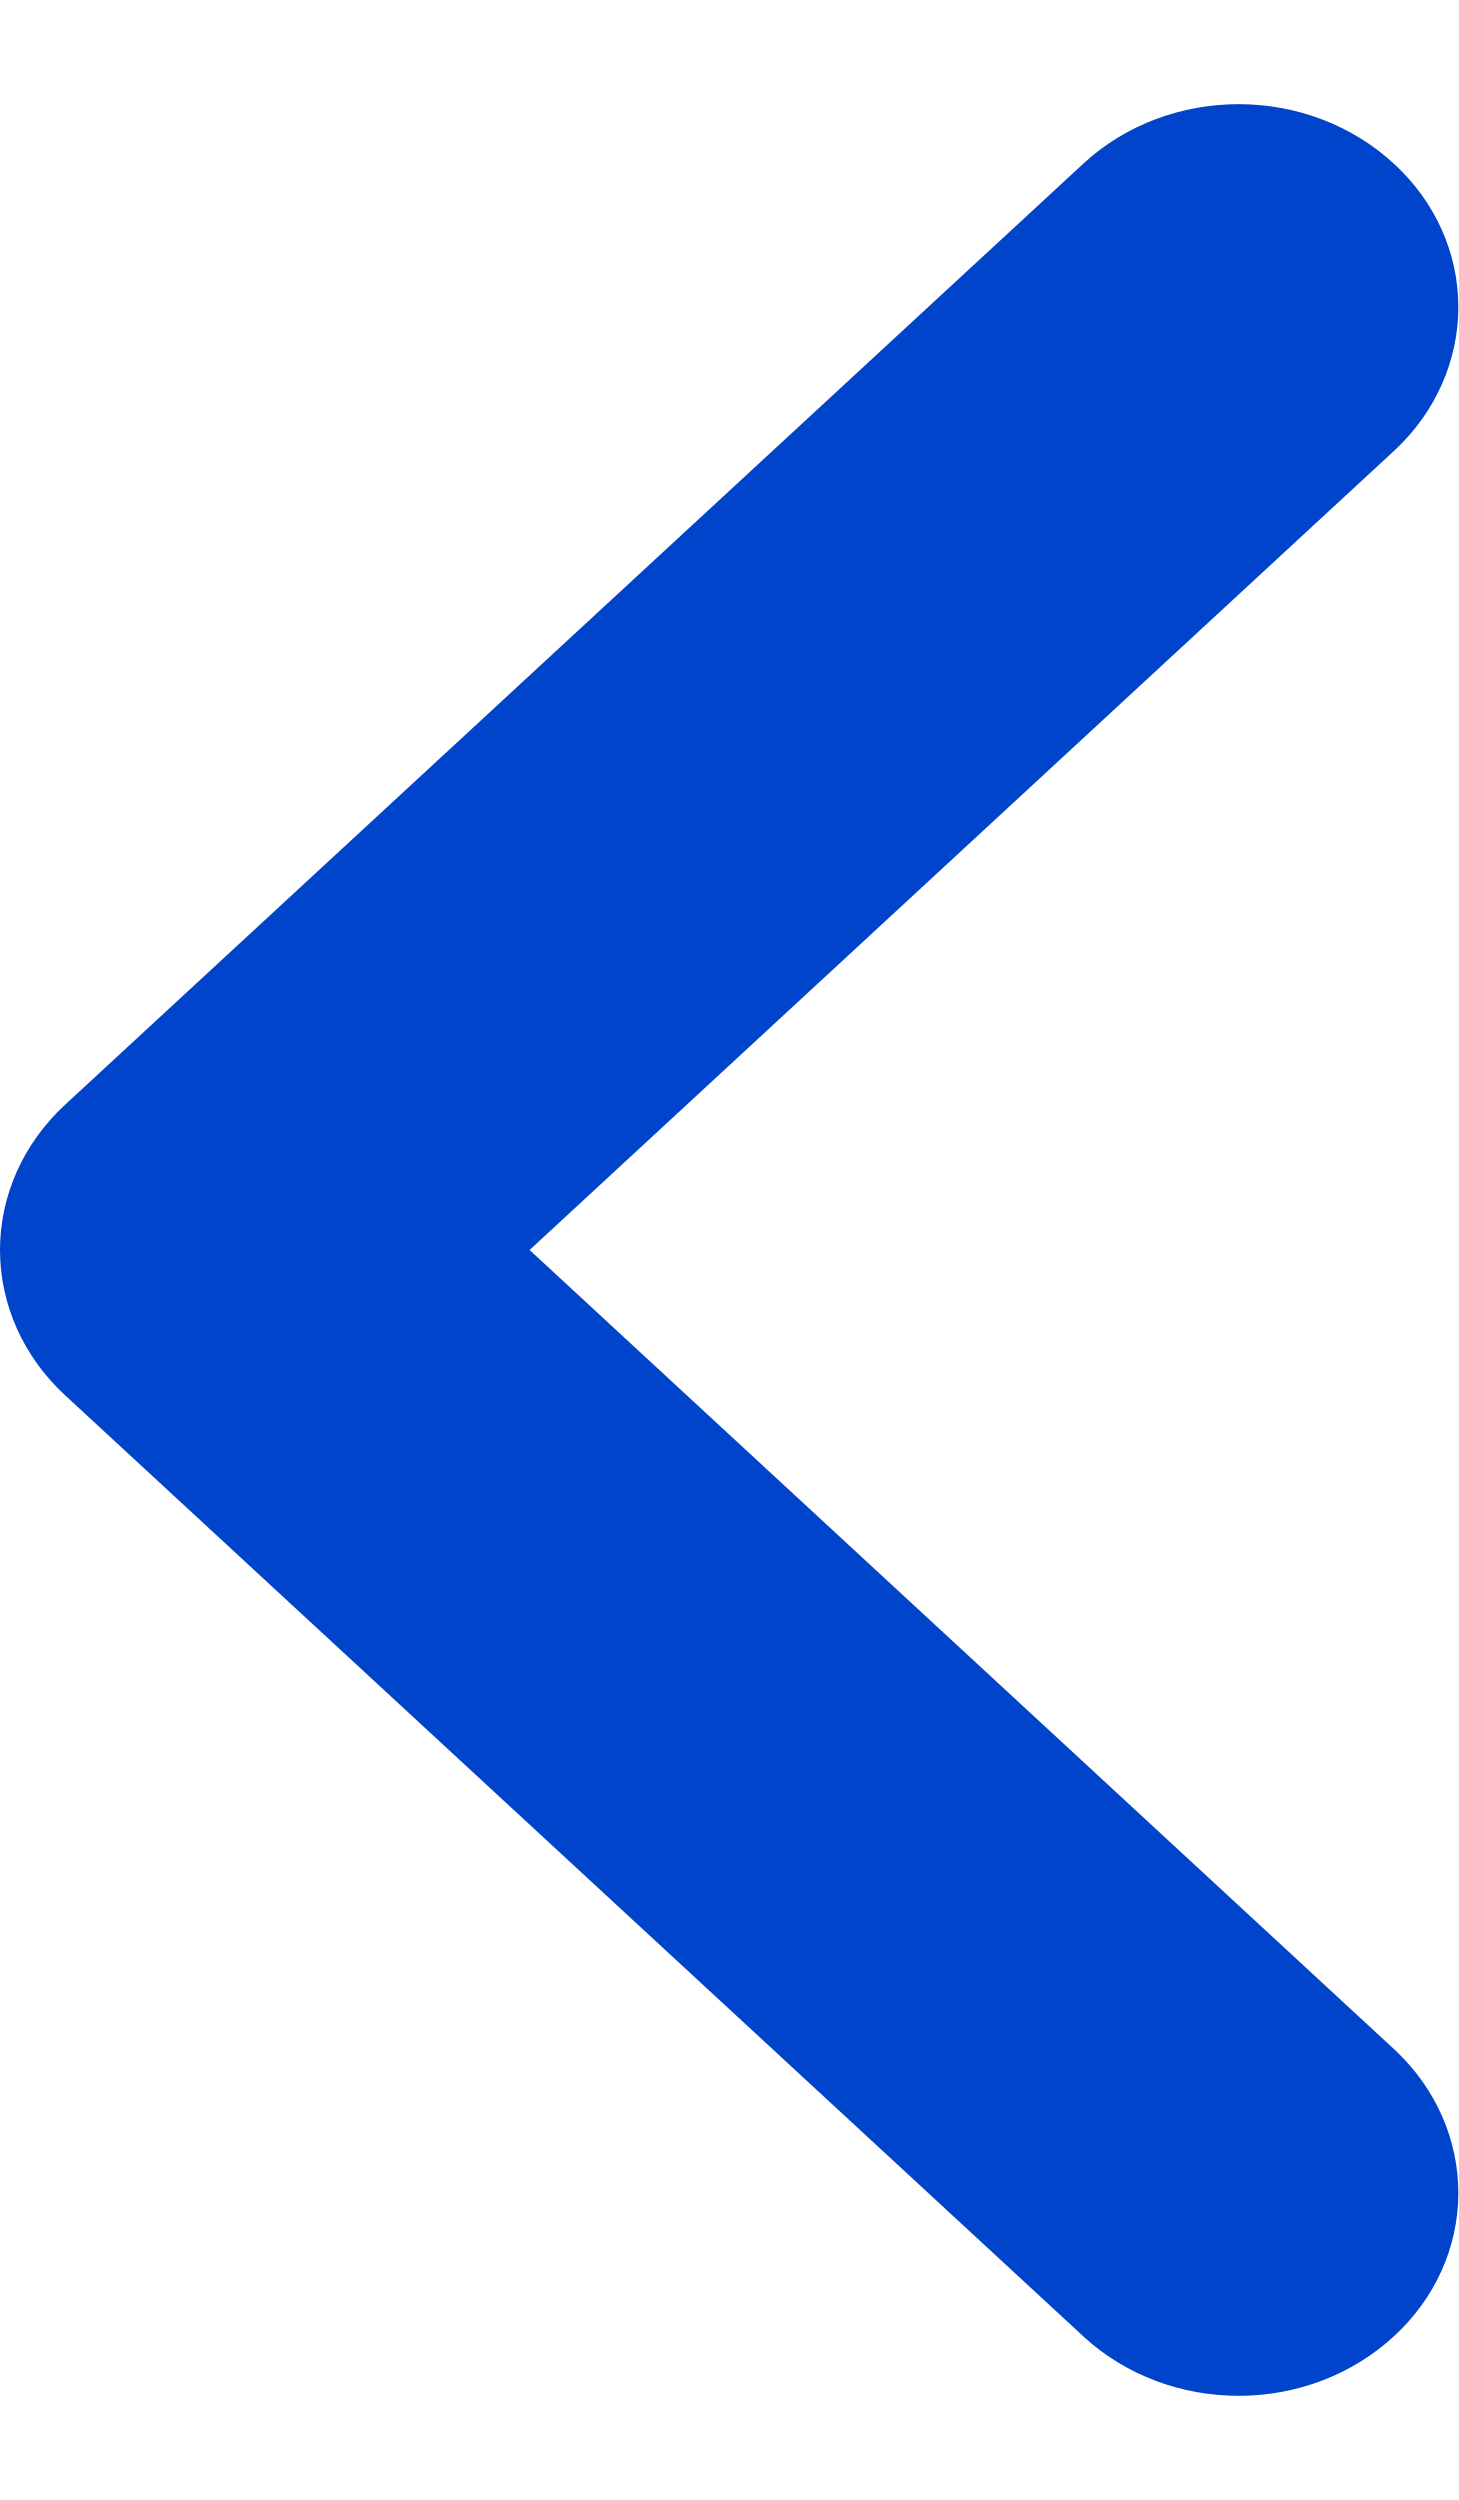
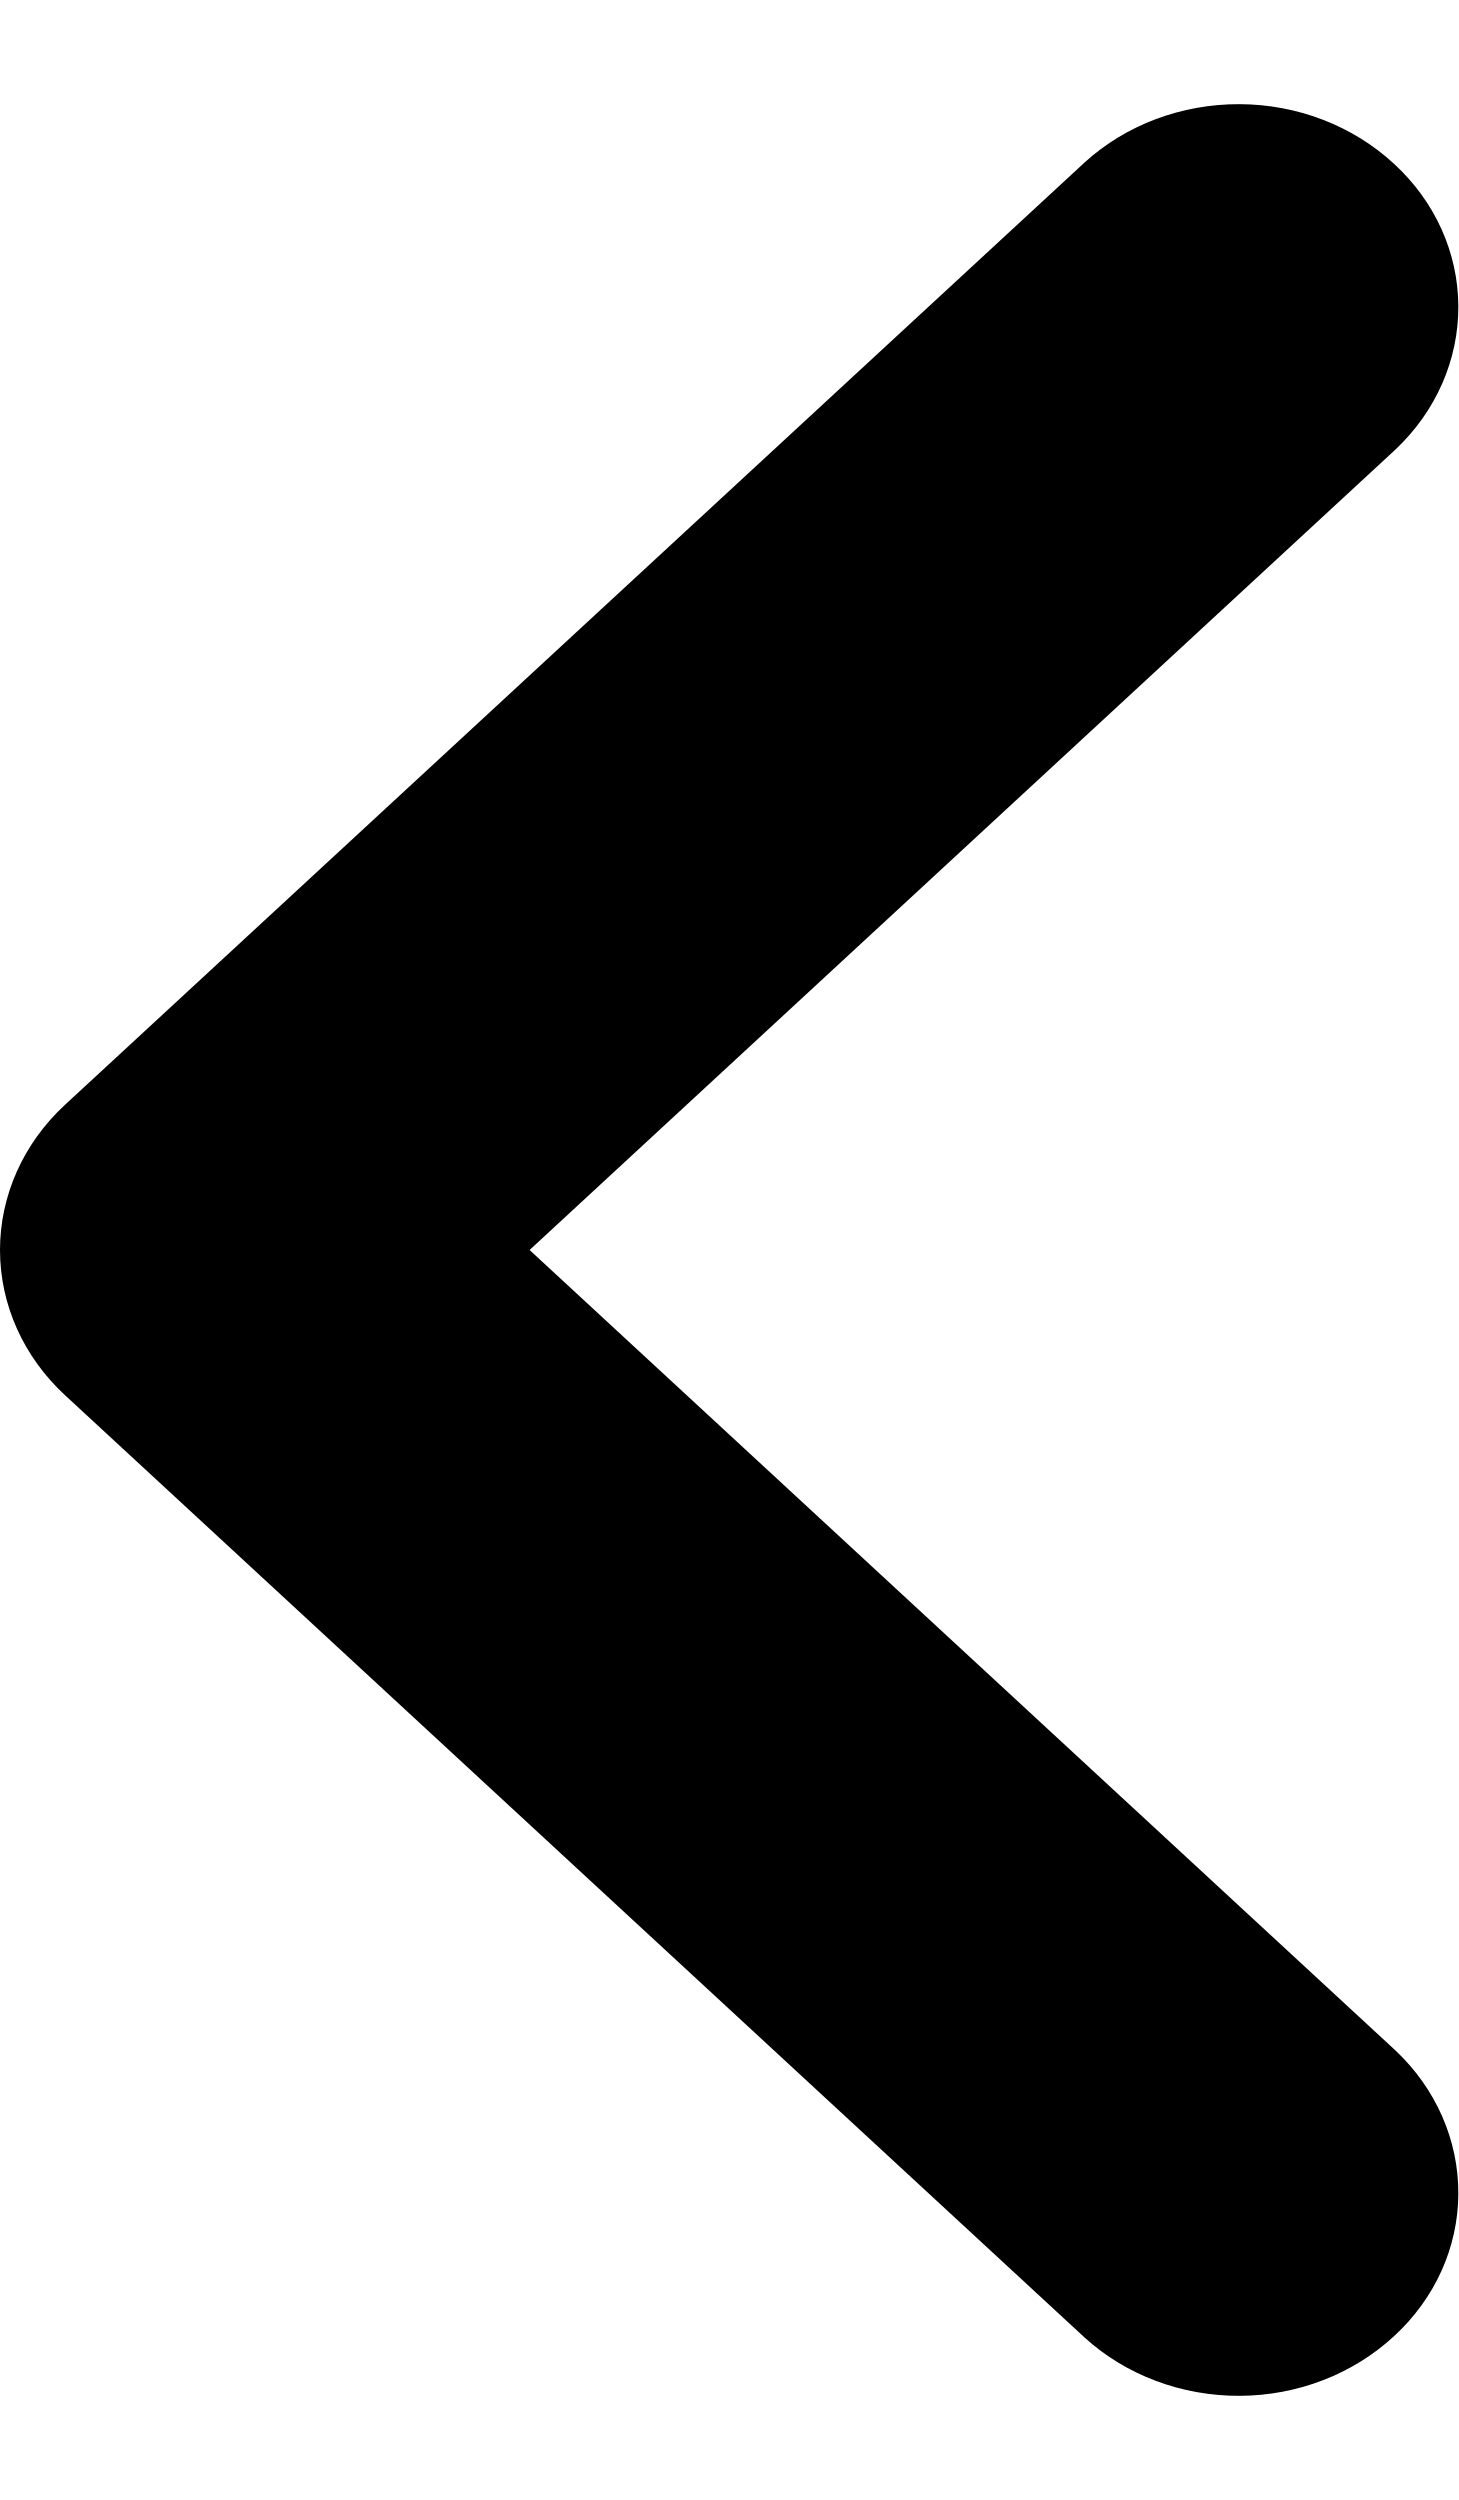
<svg xmlns="http://www.w3.org/2000/svg" width="7" height="12" viewBox="0 0 7 12" fill="currentColor">
-   <path fill-rule="evenodd" clip-rule="evenodd" d="M0.312 5.303C0.112 5.488 0 5.739 0 6C0 6.261 0.112 6.512 0.312 6.697L5.207 11.221C5.405 11.401 5.672 11.501 5.95 11.5C6.228 11.499 6.494 11.396 6.691 11.214C6.888 11.033 6.999 10.787 7 10.53C7.001 10.273 6.893 10.026 6.698 9.842L2.542 6L6.698 2.158C6.893 1.974 7.001 1.727 7 1.47C6.999 1.213 6.888 0.967 6.691 0.786C6.494 0.604 6.228 0.501 5.95 0.5C5.672 0.499 5.405 0.599 5.207 0.779L0.312 5.303Z" fill="#0044CC" />
+   <path fill-rule="evenodd" clip-rule="evenodd" d="M0.312 5.303C0.112 5.488 0 5.739 0 6C0 6.261 0.112 6.512 0.312 6.697L5.207 11.221C5.405 11.401 5.672 11.501 5.95 11.5C6.228 11.499 6.494 11.396 6.691 11.214C6.888 11.033 6.999 10.787 7 10.53C7.001 10.273 6.893 10.026 6.698 9.842L2.542 6L6.698 2.158C6.893 1.974 7.001 1.727 7 1.47C6.999 1.213 6.888 0.967 6.691 0.786C6.494 0.604 6.228 0.501 5.95 0.5C5.672 0.499 5.405 0.599 5.207 0.779L0.312 5.303Z" fill="currentColor" />
</svg>
